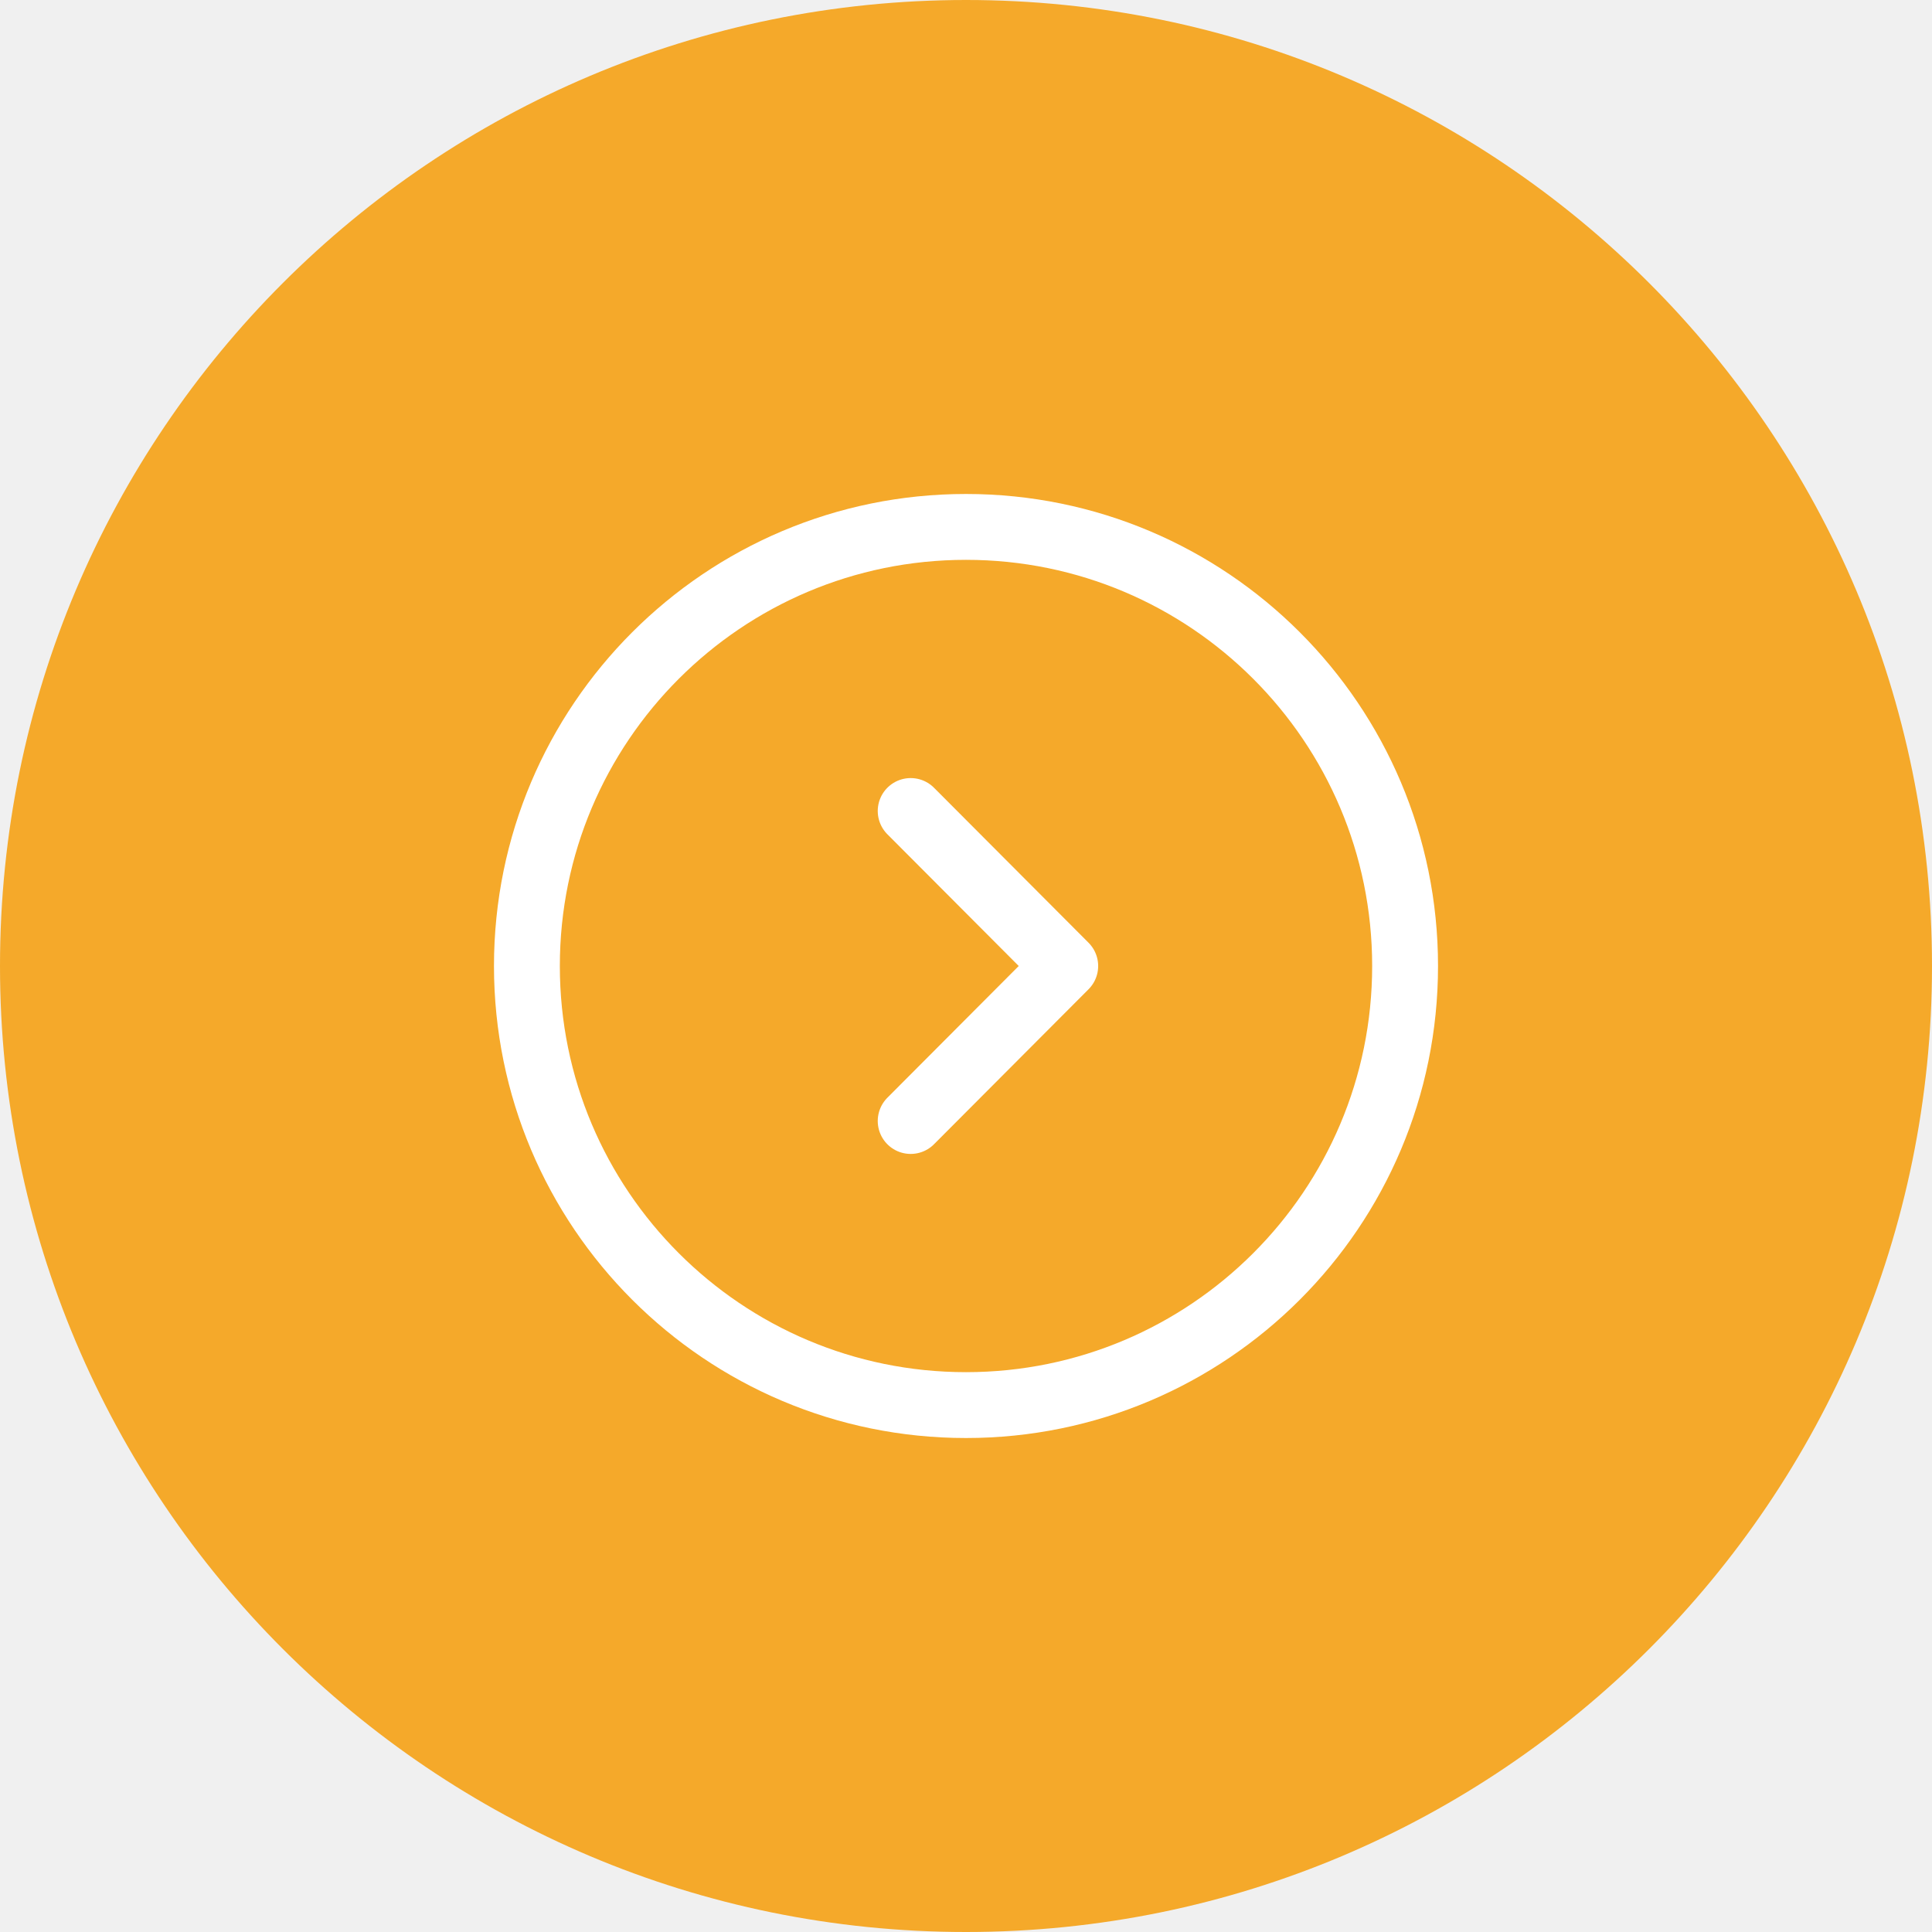
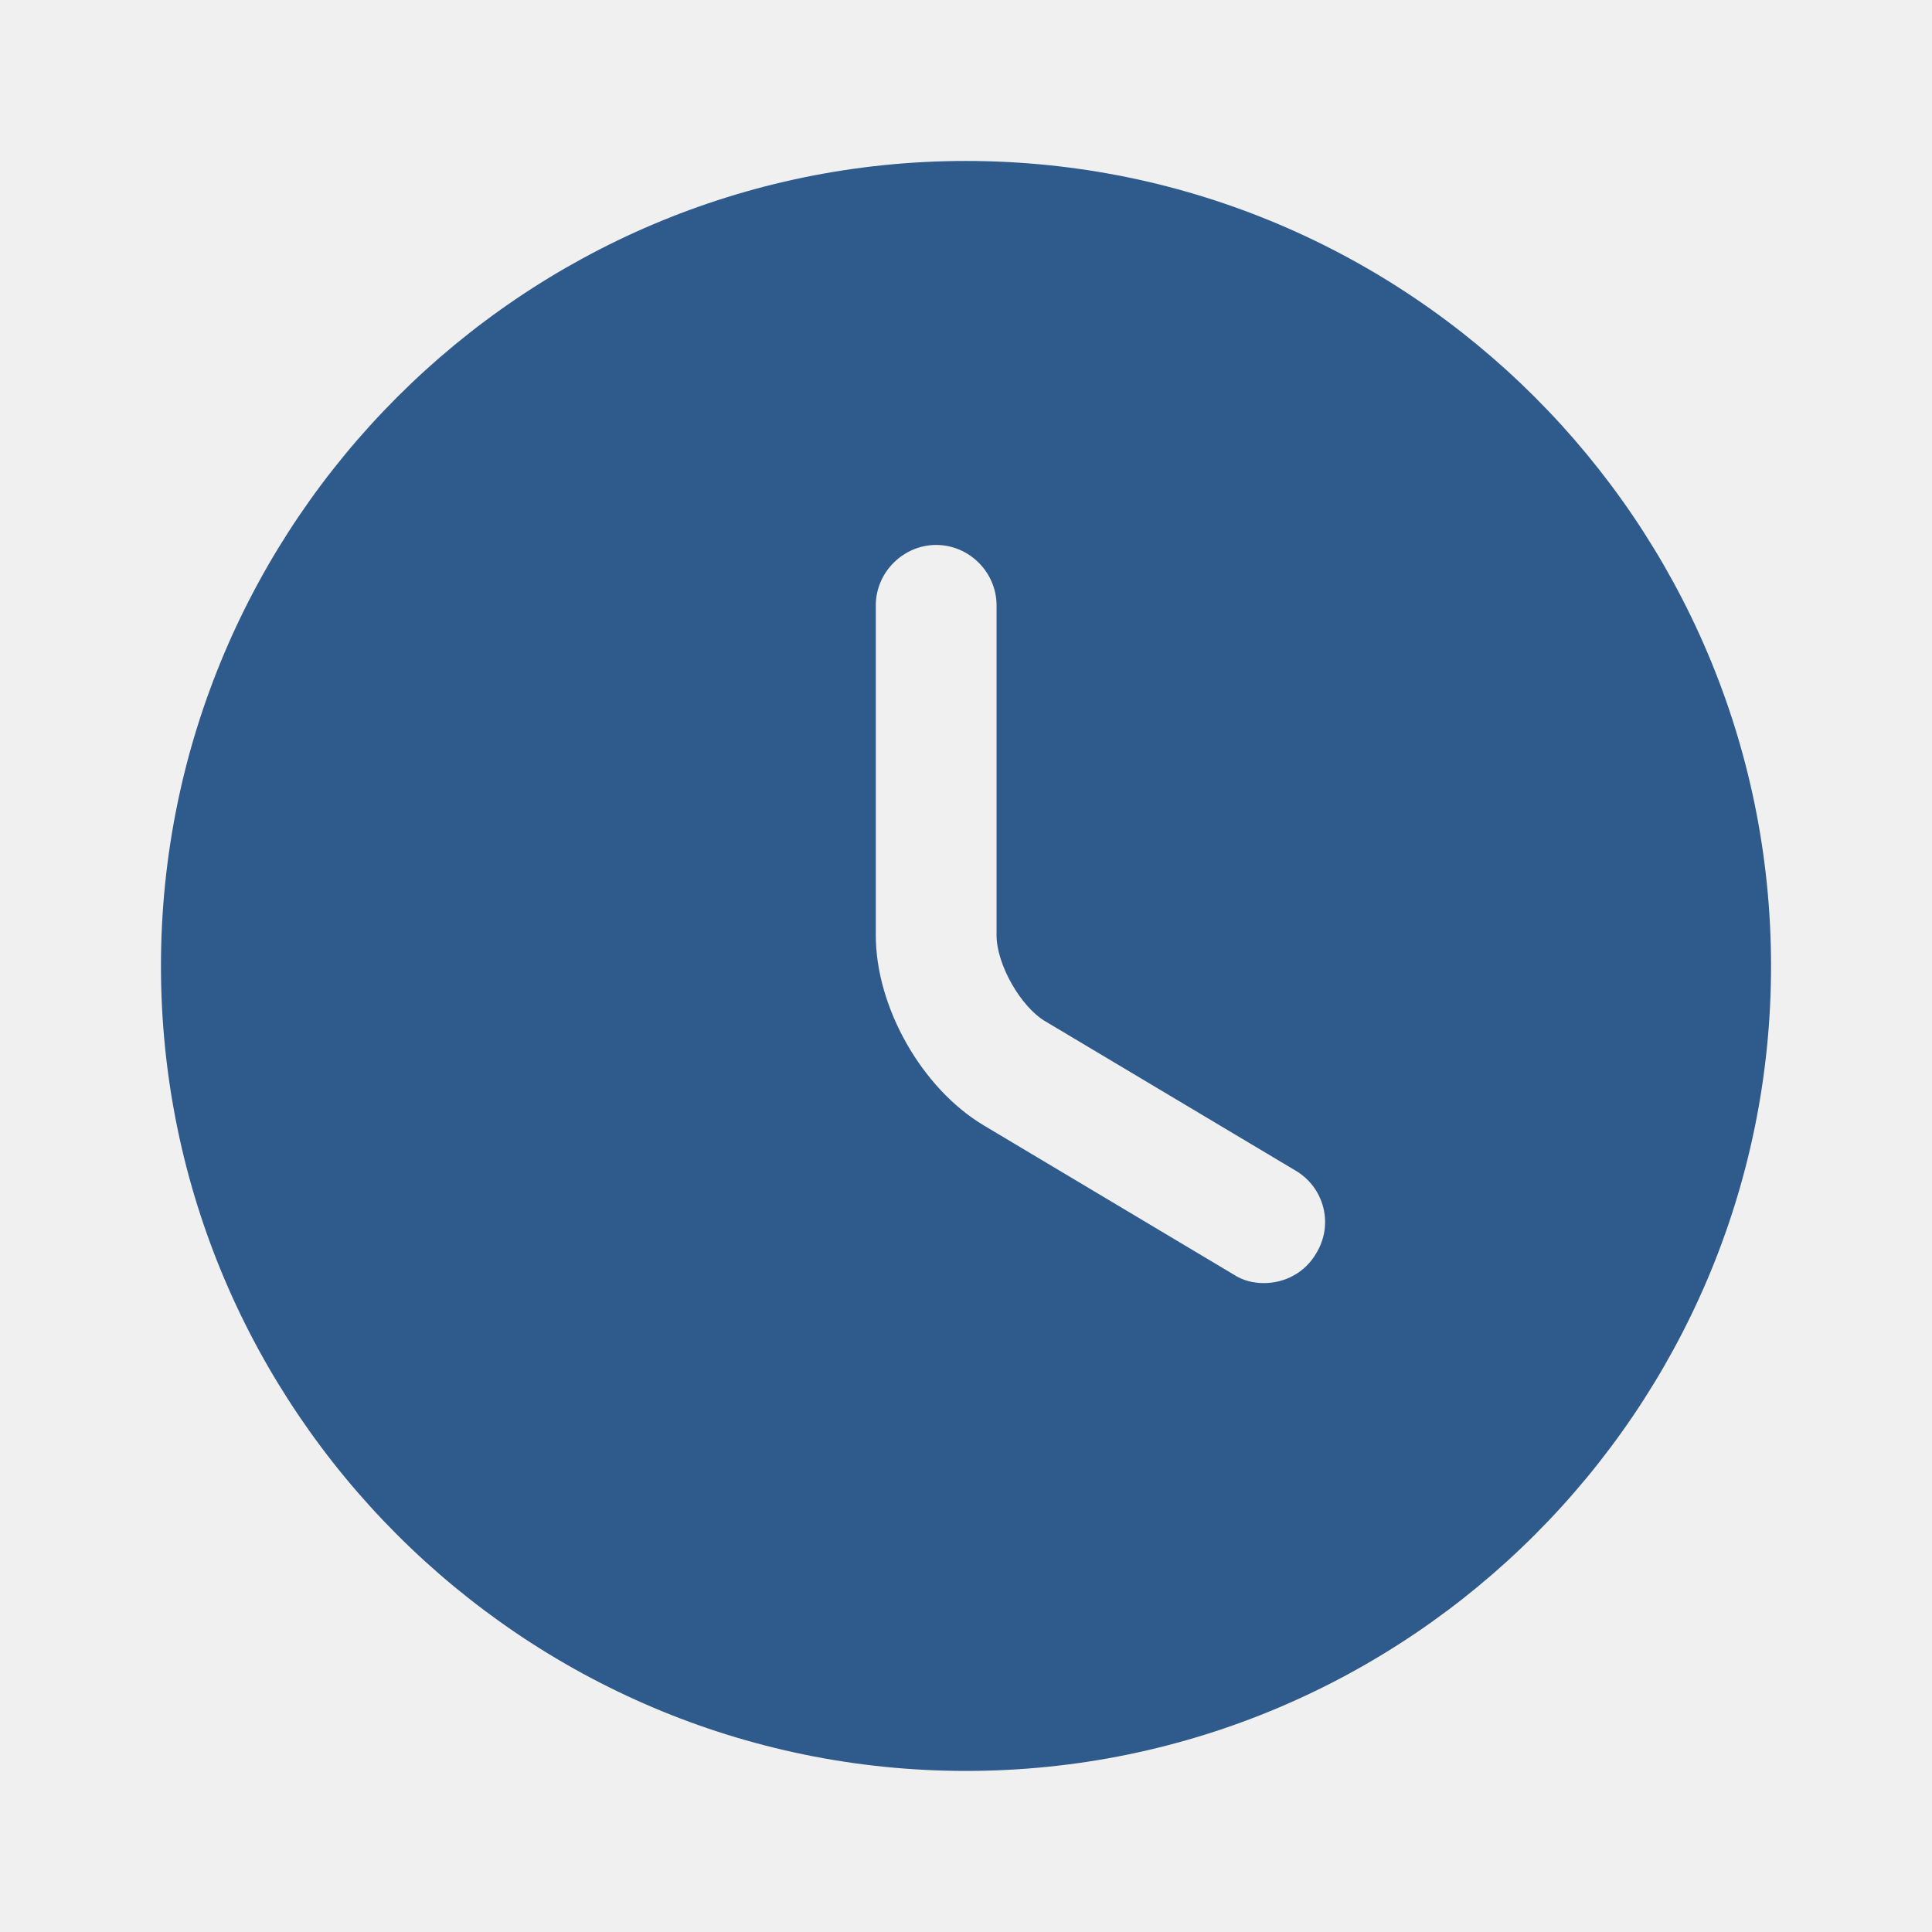
- <svg xmlns="http://www.w3.org/2000/svg" width="44" height="44" viewBox="0 0 44 44" fill="none">
-   <rect width="44" height="44" rx="22" fill="#F5A92A" />
-   <path d="M22 32C27.523 32 32 27.523 32 22C32 16.477 27.523 12 22 12C16.477 12 12 16.477 12 22C12 27.523 16.477 32 22 32Z" stroke="white" stroke-width="1.5" stroke-miterlimit="10" stroke-linecap="round" stroke-linejoin="round" />
-   <path d="M20.74 25.53L24.26 22L20.74 18.47" stroke="white" stroke-width="1.5" stroke-linecap="round" stroke-linejoin="round" />
+ <svg xmlns="http://www.w3.org/2000/svg" width="16" height="16" viewBox="0 0 16 16" fill="none">
+   <path d="M8 1.333C4.327 1.333 1.333 4.326 1.333 8C1.333 11.673 4.327 14.666 8 14.666C11.673 14.666 14.667 11.673 14.667 8C14.667 4.326 11.673 1.333 8 1.333ZM10.9 10.38C10.807 10.54 10.64 10.626 10.467 10.626C10.38 10.626 10.293 10.606 10.213 10.553L8.147 9.32C7.633 9.013 7.253 8.34 7.253 7.746V5.013C7.253 4.74 7.48 4.513 7.753 4.513C8.027 4.513 8.253 4.74 8.253 5.013V7.746C8.253 7.986 8.453 8.34 8.66 8.46L10.727 9.693C10.967 9.833 11.047 10.14 10.9 10.38Z" fill="#2F5A8C" />
</svg>
